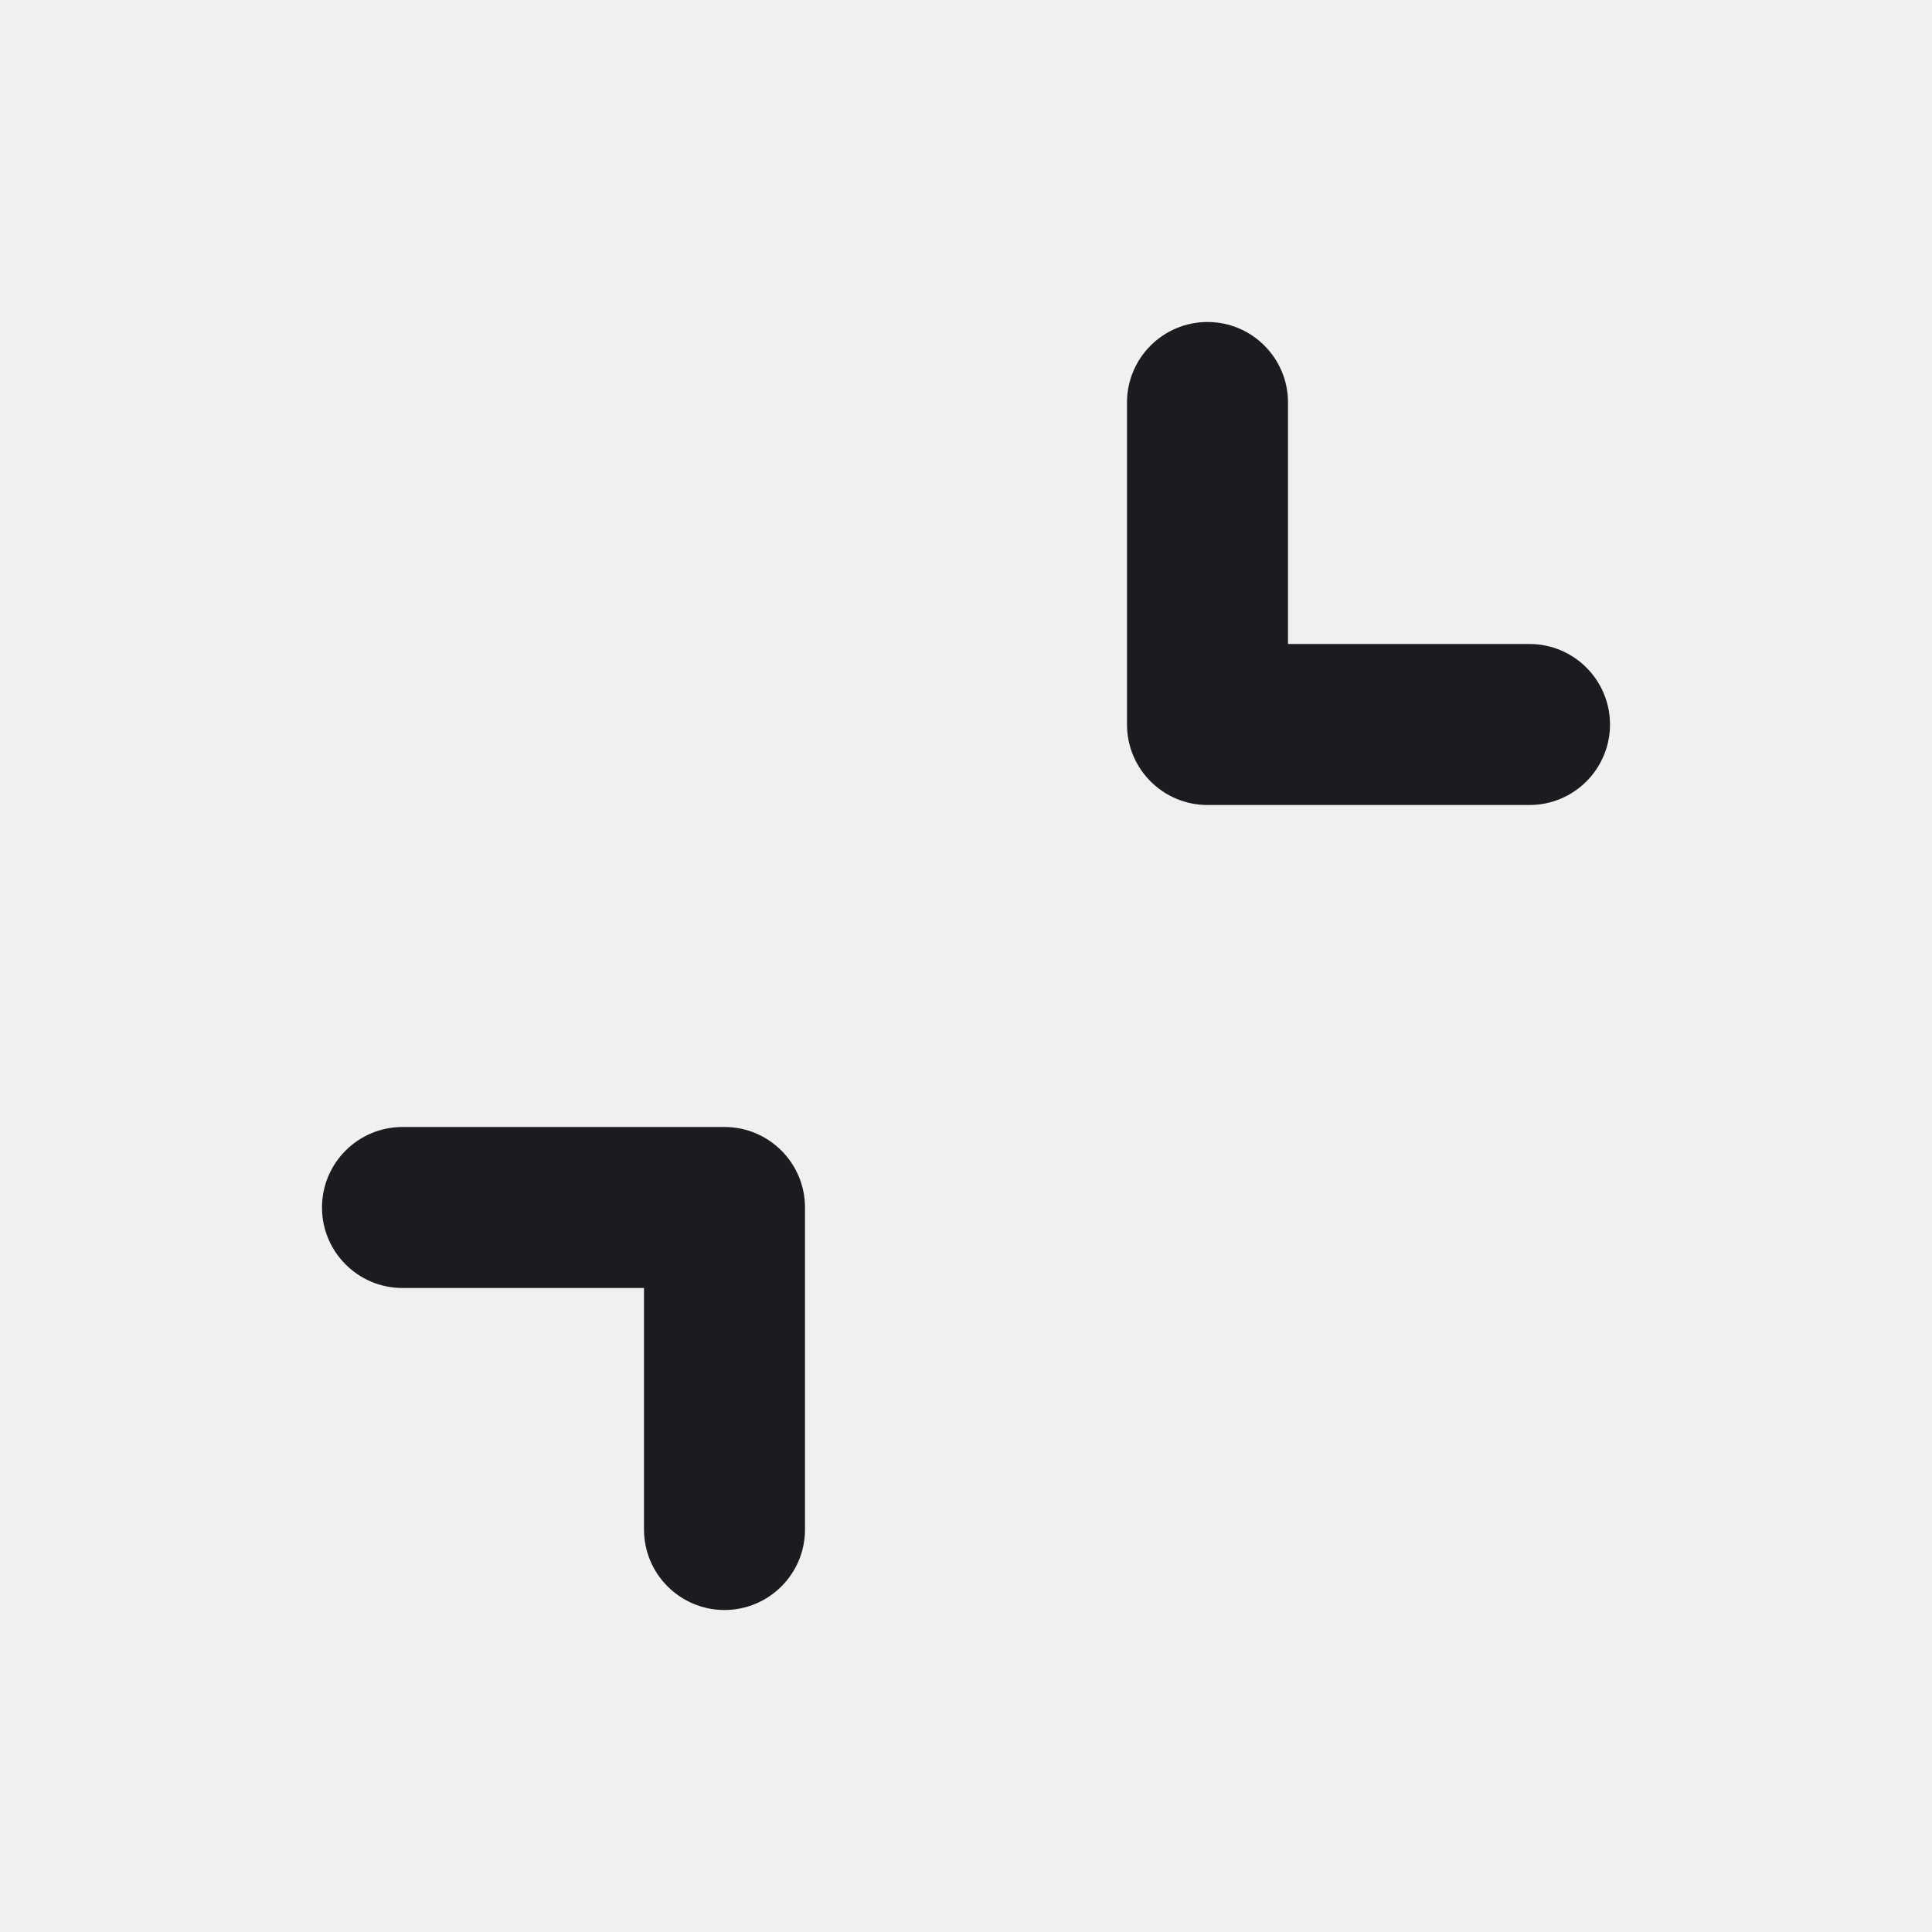
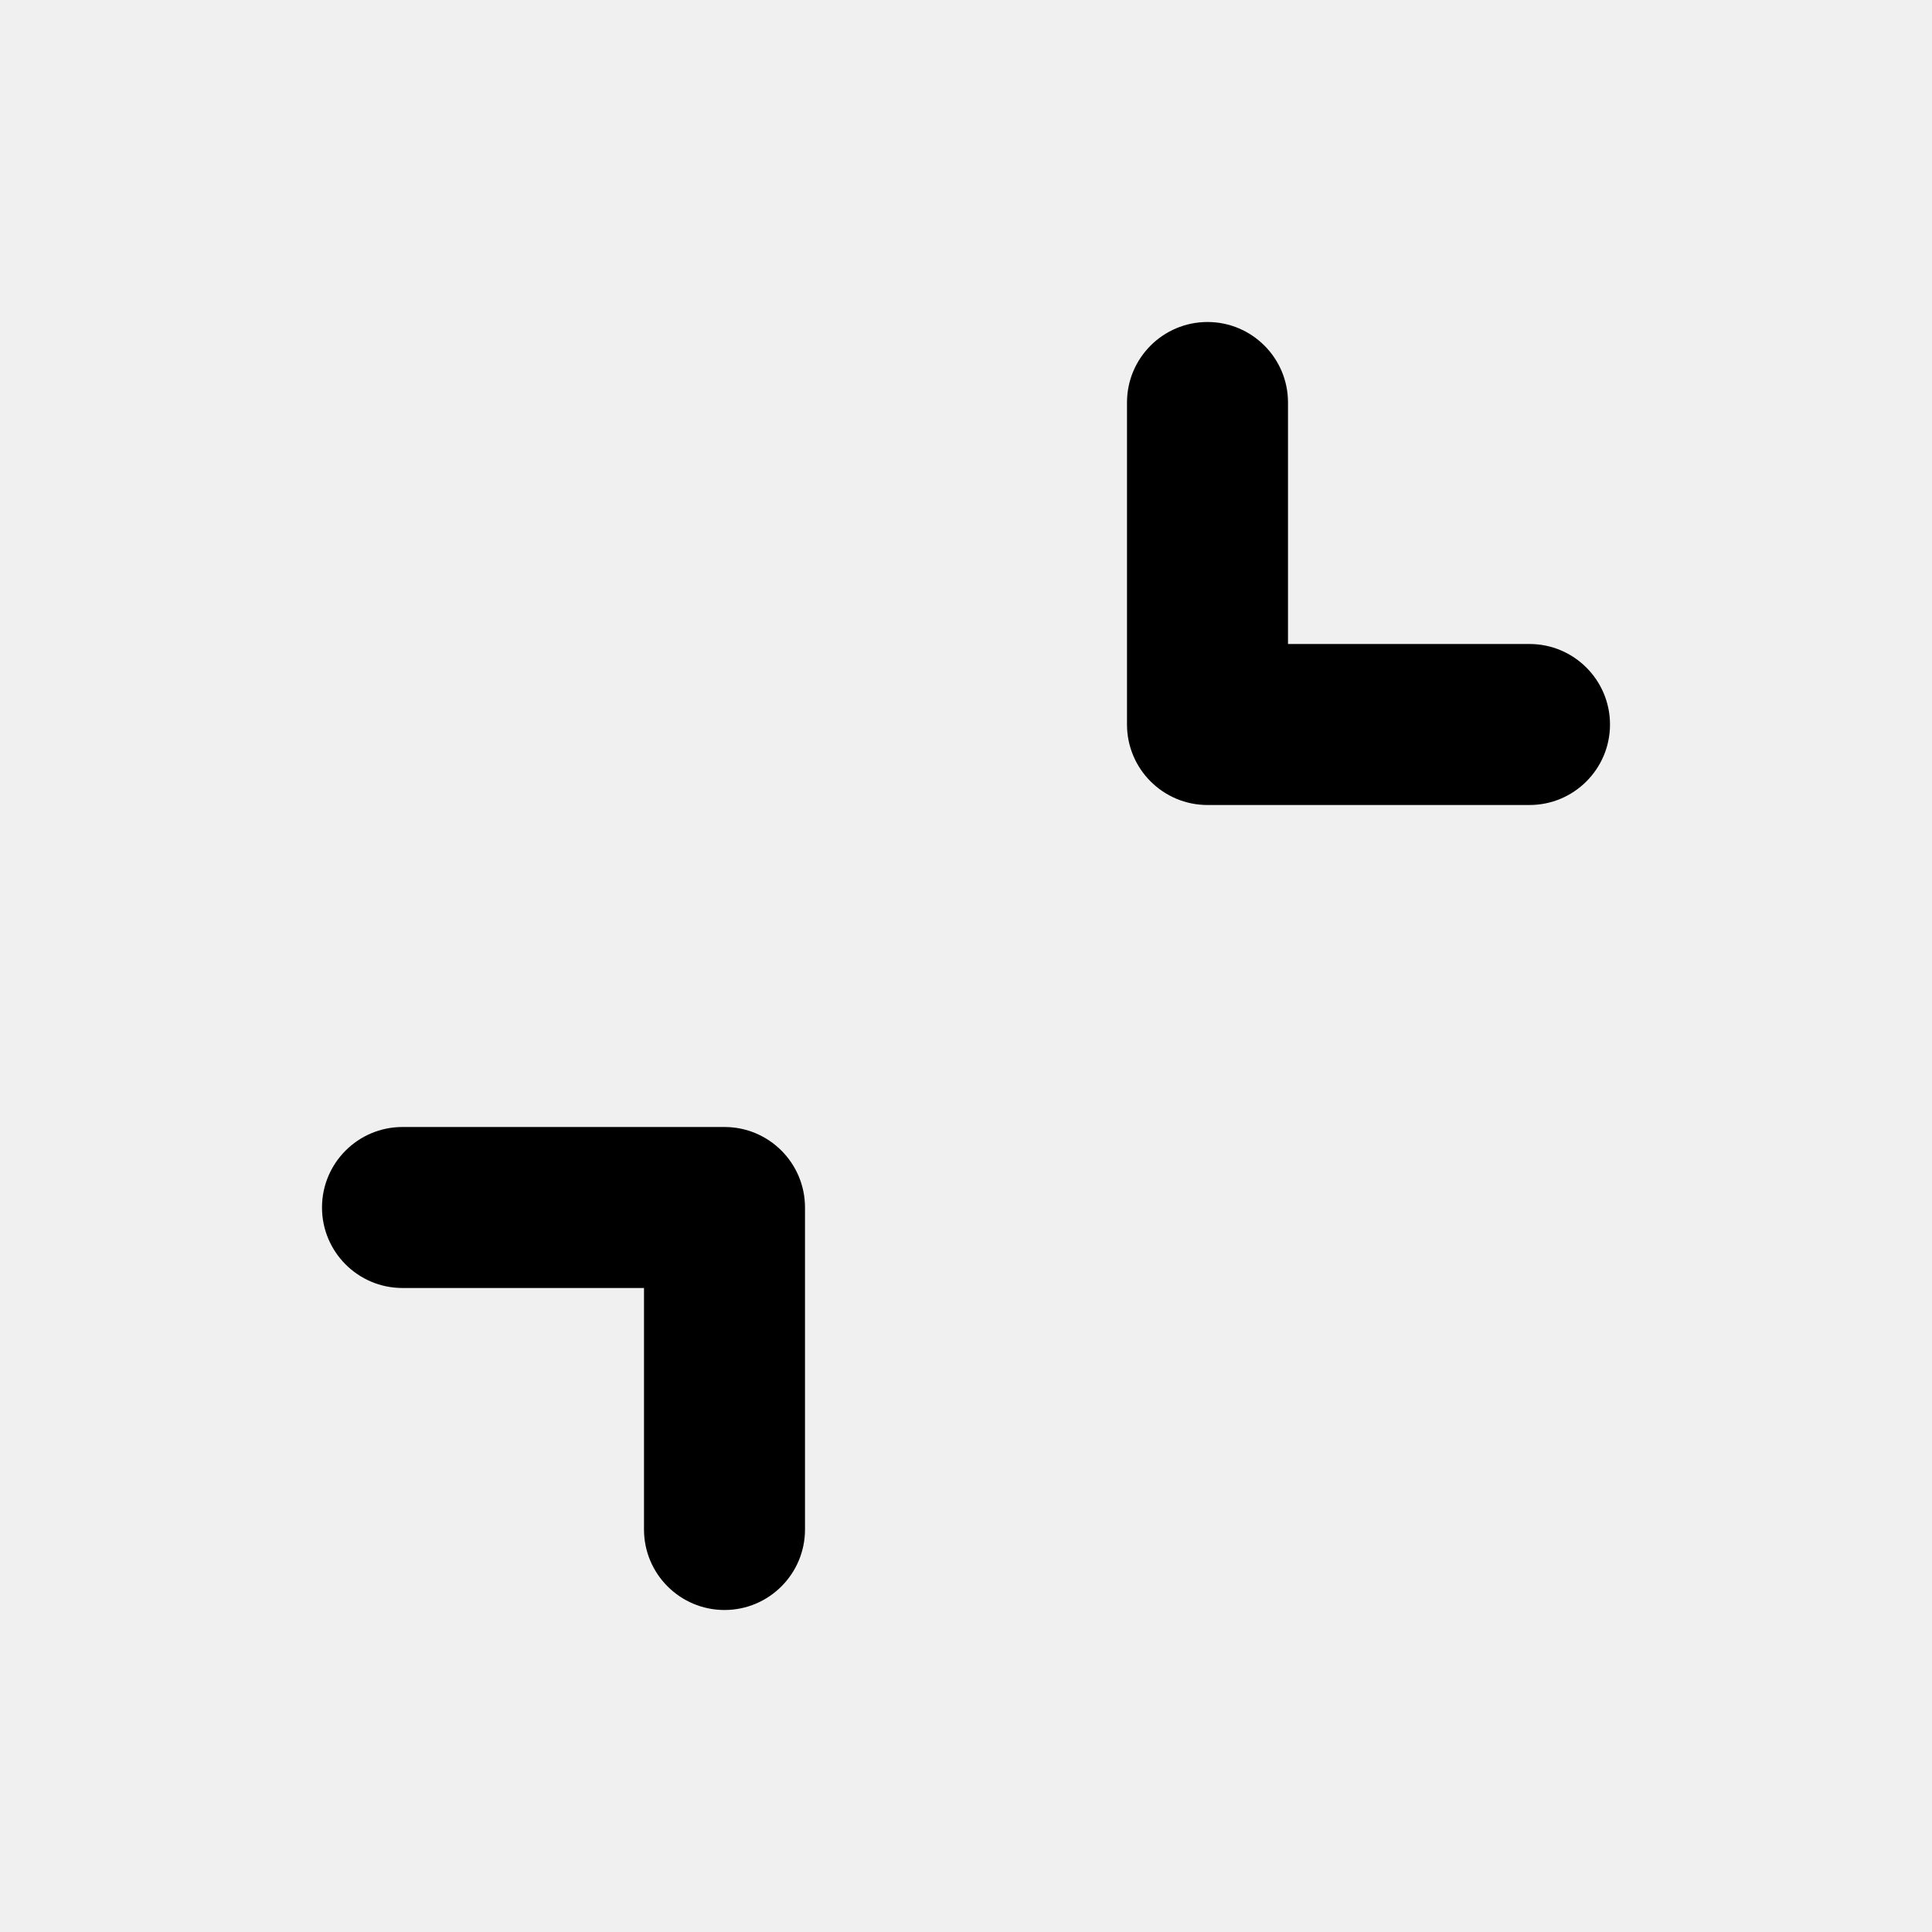
<svg xmlns="http://www.w3.org/2000/svg" width="24" height="24" viewBox="0 0 24 24" fill="none">
  <mask id="mask0_2708_19527" style="mask-type:alpha" maskUnits="userSpaceOnUse" x="0" y="0" width="24" height="24">
-     <rect width="24" height="24" fill="#D9D9D9" />
+     <rect width="24" height="24" fill="white" />
  </mask>
  <g mask="url(#mask0_2708_19527)">
-     <path d="M9 14C9.552 14 10 14.448 10 15L10 19C10 19.552 9.552 20 9 20C8.448 20 8 19.552 8 19L8 16L5 16C4.448 16 4 15.552 4 15C4 14.448 4.448 14 5 14L9 14Z" fill="#1C1B1F" />
-     <path d="M16 8L16 5C16 4.448 15.552 4 15 4C14.448 4 14 4.448 14 5L14 9C14 9.552 14.448 10 15 10L19 10C19.552 10 20 9.552 20 9C20 8.448 19.552 8 19 8L16 8Z" fill="#1C1B1F" />
+     <path d="M9 14C9.552 14 10 14.448 10 15L10 19C10 19.552 9.552 20 9 20C8.448 20 8 19.552 8 19L8 16L5 16C4.448 16 4 15.552 4 15C4 14.448 4.448 14 5 14L9 14Z" fill="currentColor" />
+     <path d="M16 8L16 5C16 4.448 15.552 4 15 4C14.448 4 14 4.448 14 5L14 9C14 9.552 14.448 10 15 10L19 10C19.552 10 20 9.552 20 9C20 8.448 19.552 8 19 8L16 8Z" fill="currentColor" />
  </g>
</svg>
